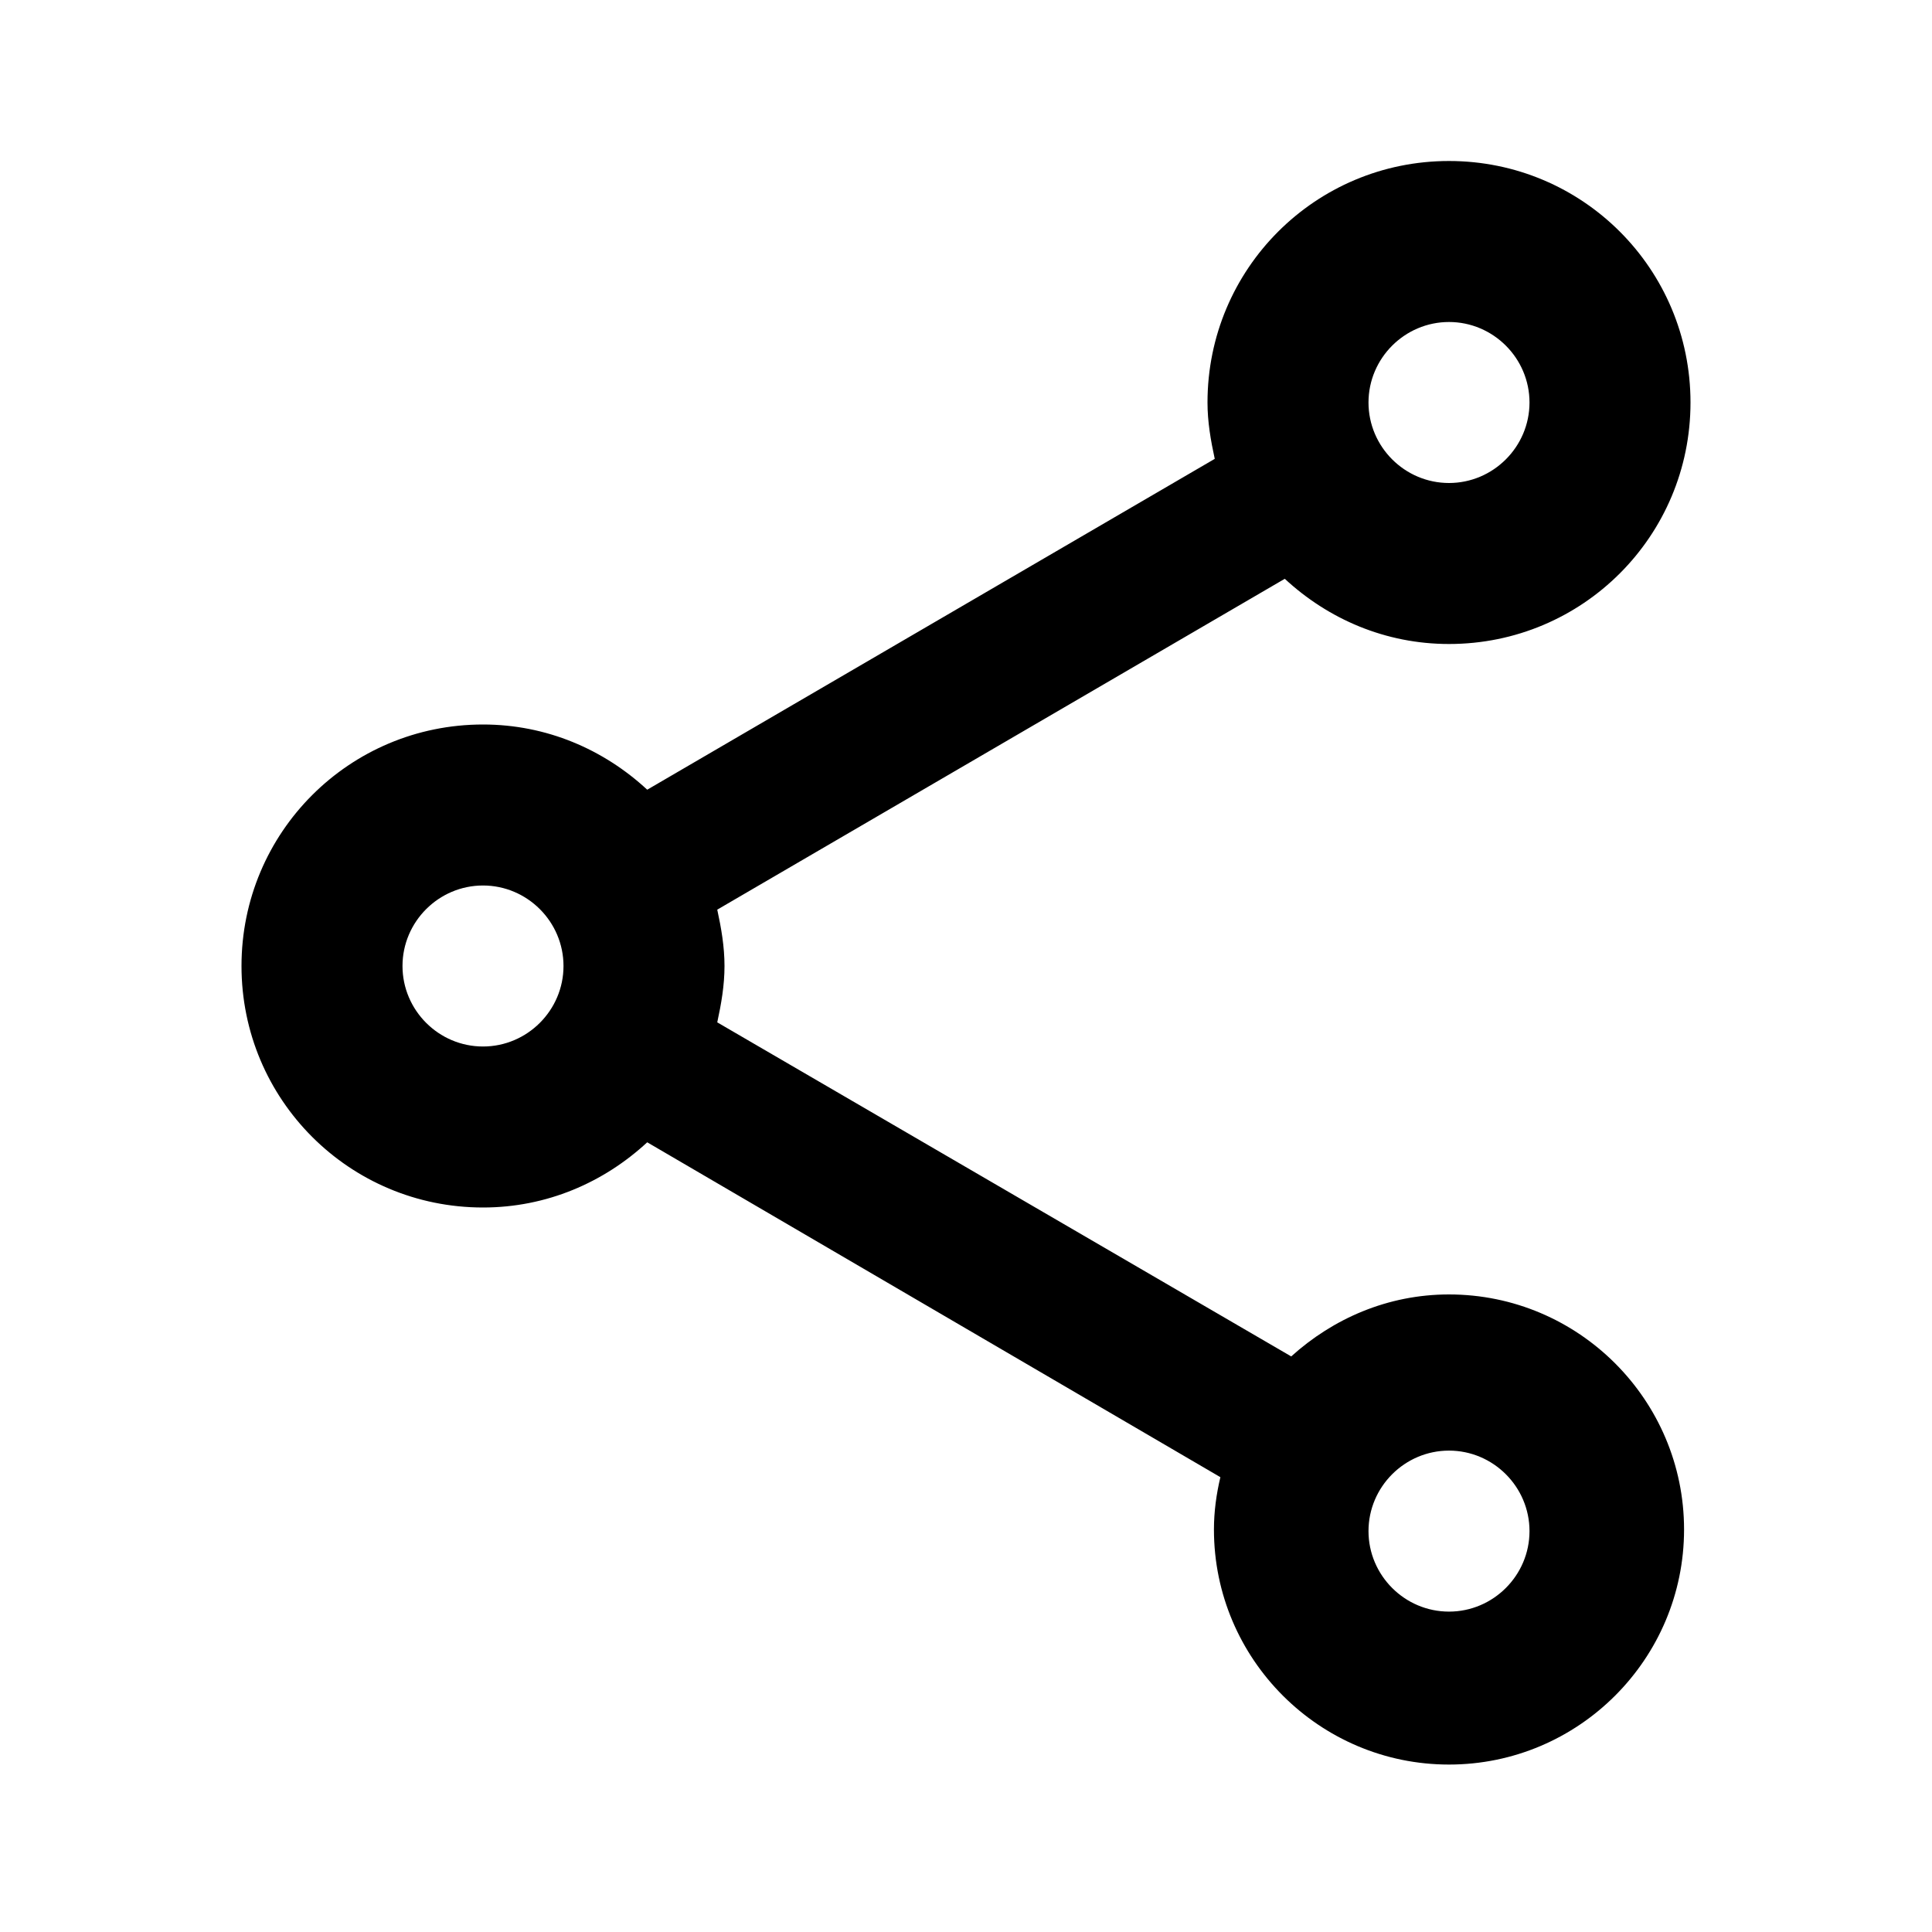
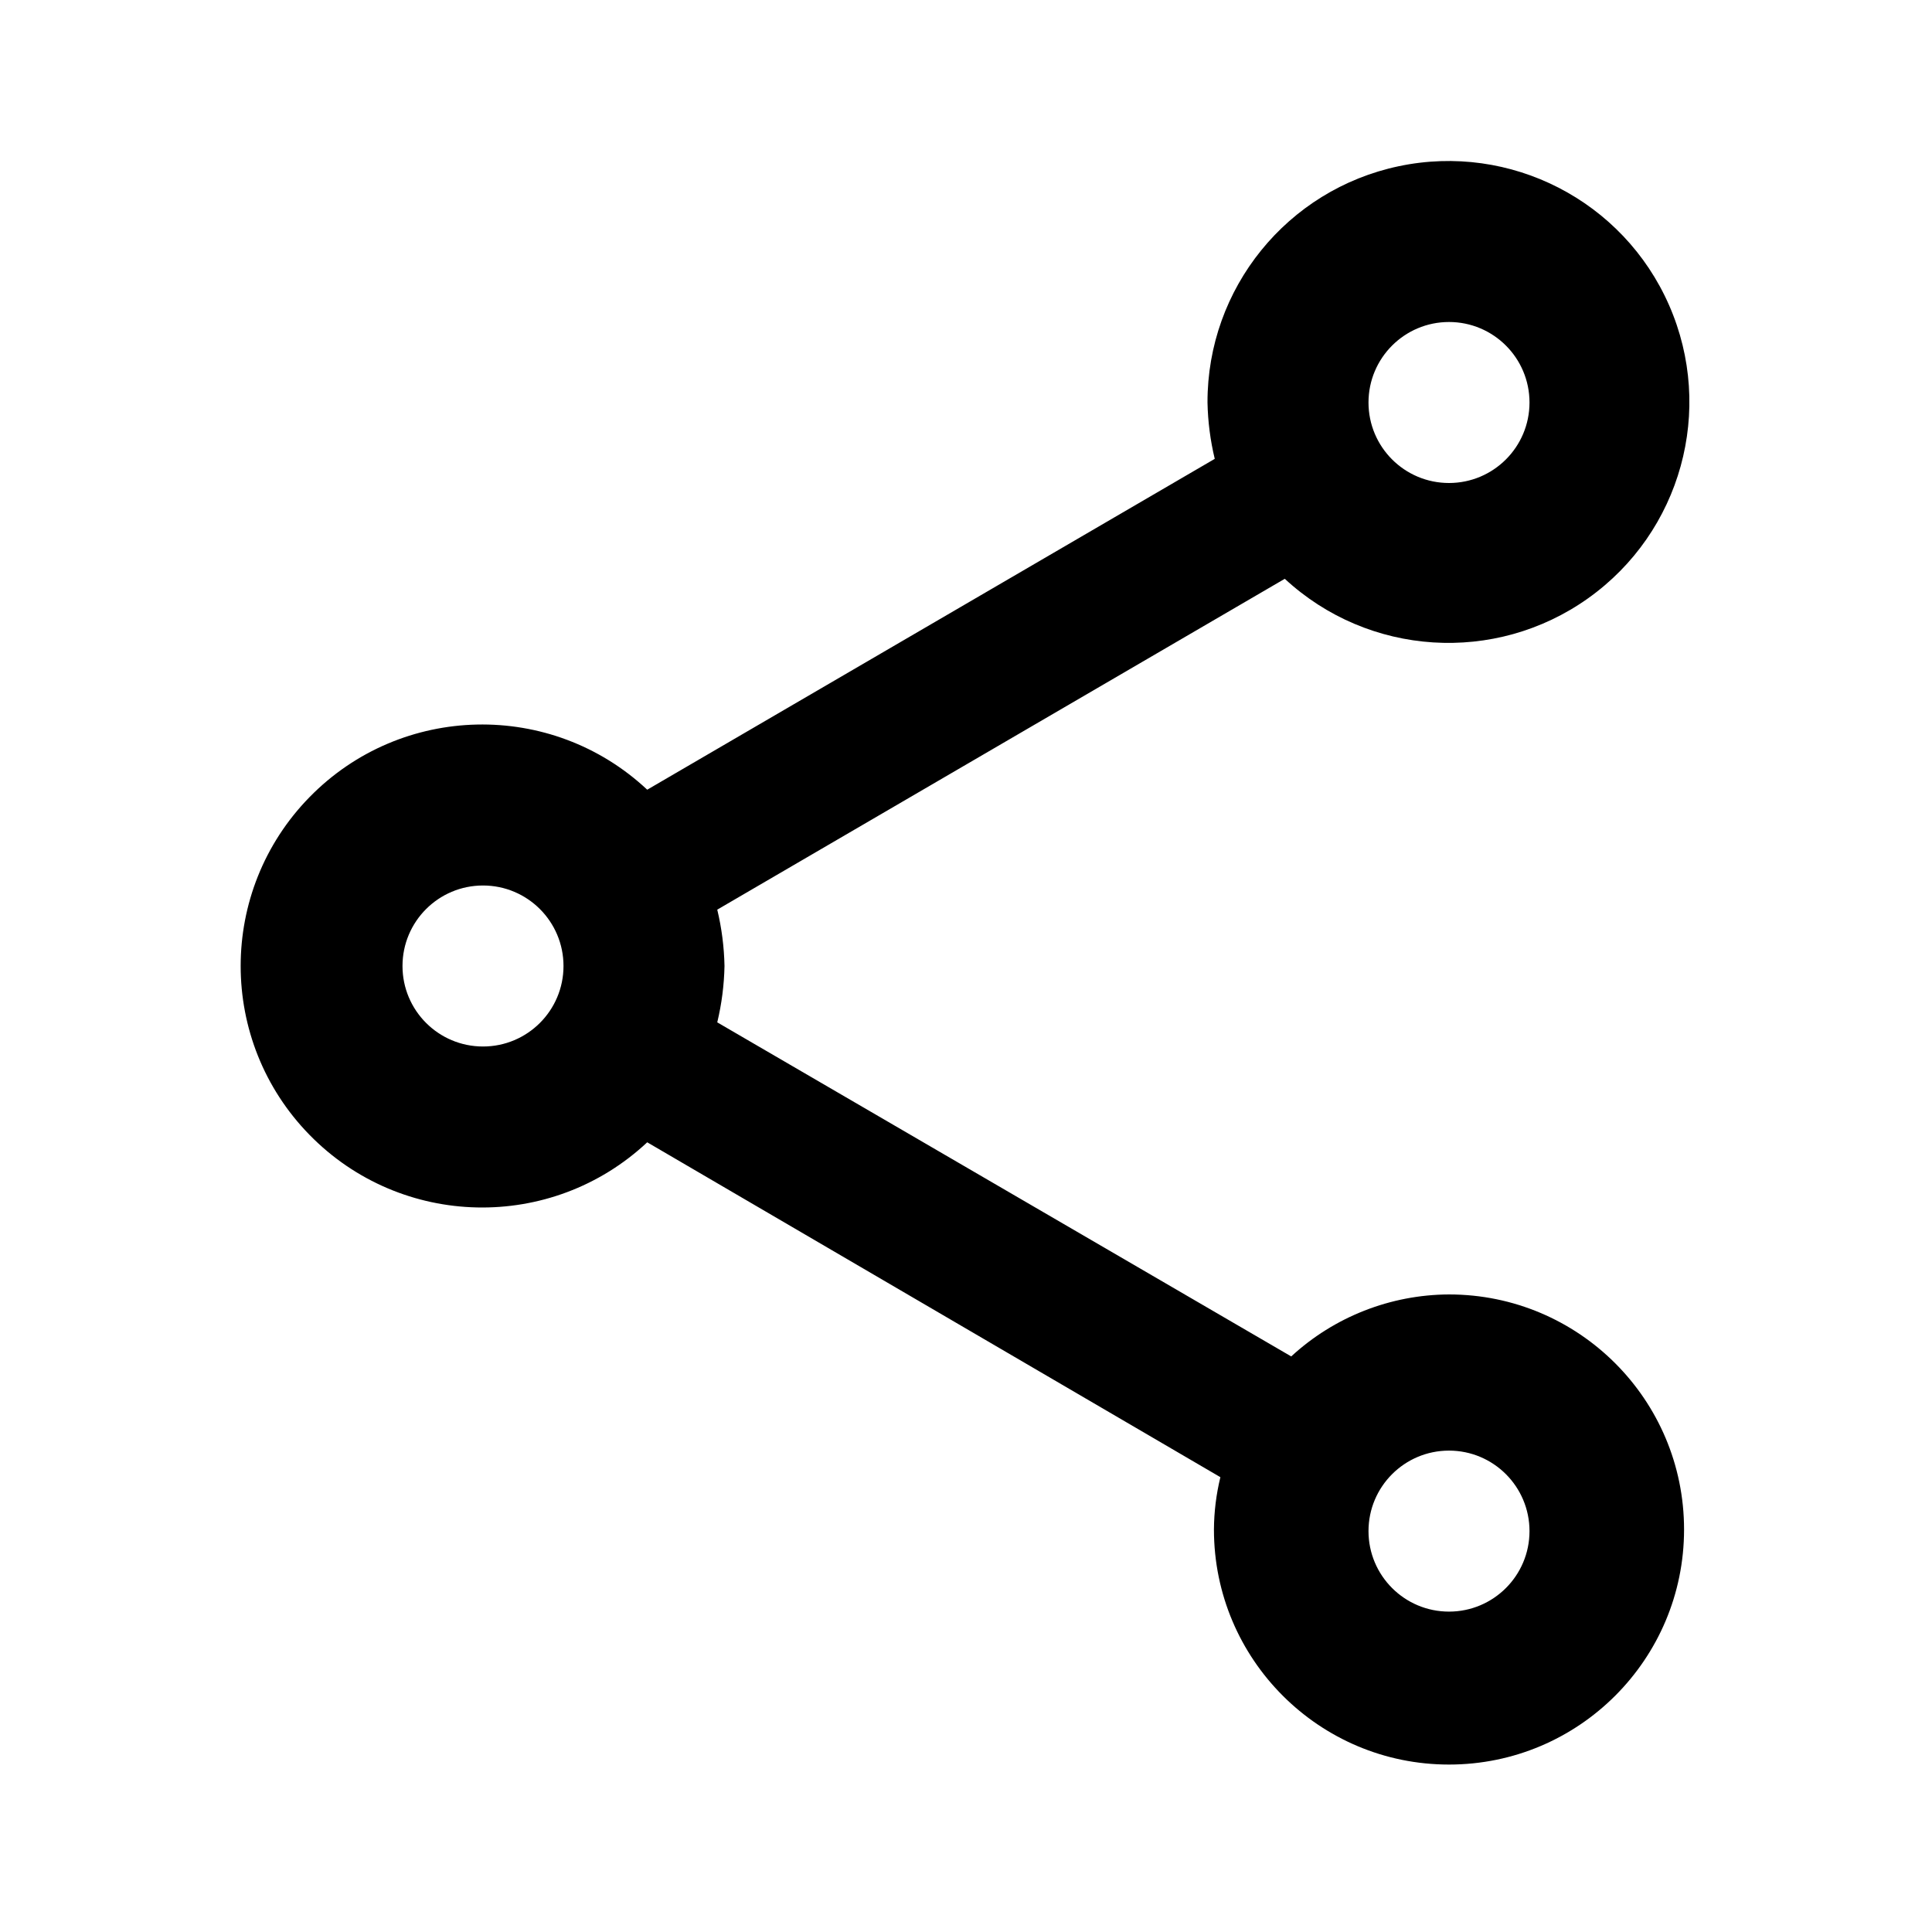
- <svg xmlns="http://www.w3.org/2000/svg" height="24" viewBox="0 0 24 24" width="24">
-   <path d="M0 0h24v24H0V0z" fill="none" />
-   <path d="M18 16.08c-.76 0-1.44.3-1.96.77L8.91 12.7c.05-.23.09-.46.09-.7s-.04-.47-.09-.7l7.05-4.11c.54.5 1.25.81 2.04.81 1.66 0 3-1.34 3-3s-1.34-3-3-3-3 1.34-3 3c0 .24.04.47.09.7L8.04 9.81C7.5 9.31 6.79 9 6 9c-1.66 0-3 1.34-3 3s1.34 3 3 3c.79 0 1.5-.31 2.04-.81l7.12 4.16c-.05.21-.08.43-.08.65 0 1.61 1.31 2.92 2.92 2.92s2.92-1.31 2.92-2.92c0-1.61-1.31-2.92-2.92-2.92zM18 4c.55 0 1 .45 1 1s-.45 1-1 1-1-.45-1-1 .45-1 1-1zM6 13c-.55 0-1-.45-1-1s.45-1 1-1 1 .45 1 1-.45 1-1 1zm12 7.02c-.55 0-1-.45-1-1s.45-1 1-1 1 .45 1 1-.45 1-1 1z" />
+ <svg xmlns="http://www.w3.org/2000/svg" id="share-24px" width="24" height="24" viewBox="0 0 24 24">
+   <path id="Path_514" data-name="Path 514" d="M0,0H24V24H0Z" fill="none" />
+   <path id="Path_515" data-name="Path 515" d="M18,16.08a2.912,2.912,0,0,0-1.96.77L8.91,12.7A3.274,3.274,0,0,0,9,12a3.274,3.274,0,0,0-.09-.7l7.05-4.11A2.993,2.993,0,1,0,15,5a3.274,3.274,0,0,0,.09.7L8.04,9.81a3,3,0,1,0,0,4.38l7.12,4.16a2.821,2.821,0,0,0-.08.65A2.92,2.92,0,1,0,18,16.08ZM18,4a1,1,0,1,1-1,1A1,1,0,0,1,18,4ZM6,13a1,1,0,1,1,1-1A1,1,0,0,1,6,13Zm12,7.02a1,1,0,1,1,1-1A1,1,0,0,1,18,20.02Z" />
</svg>
